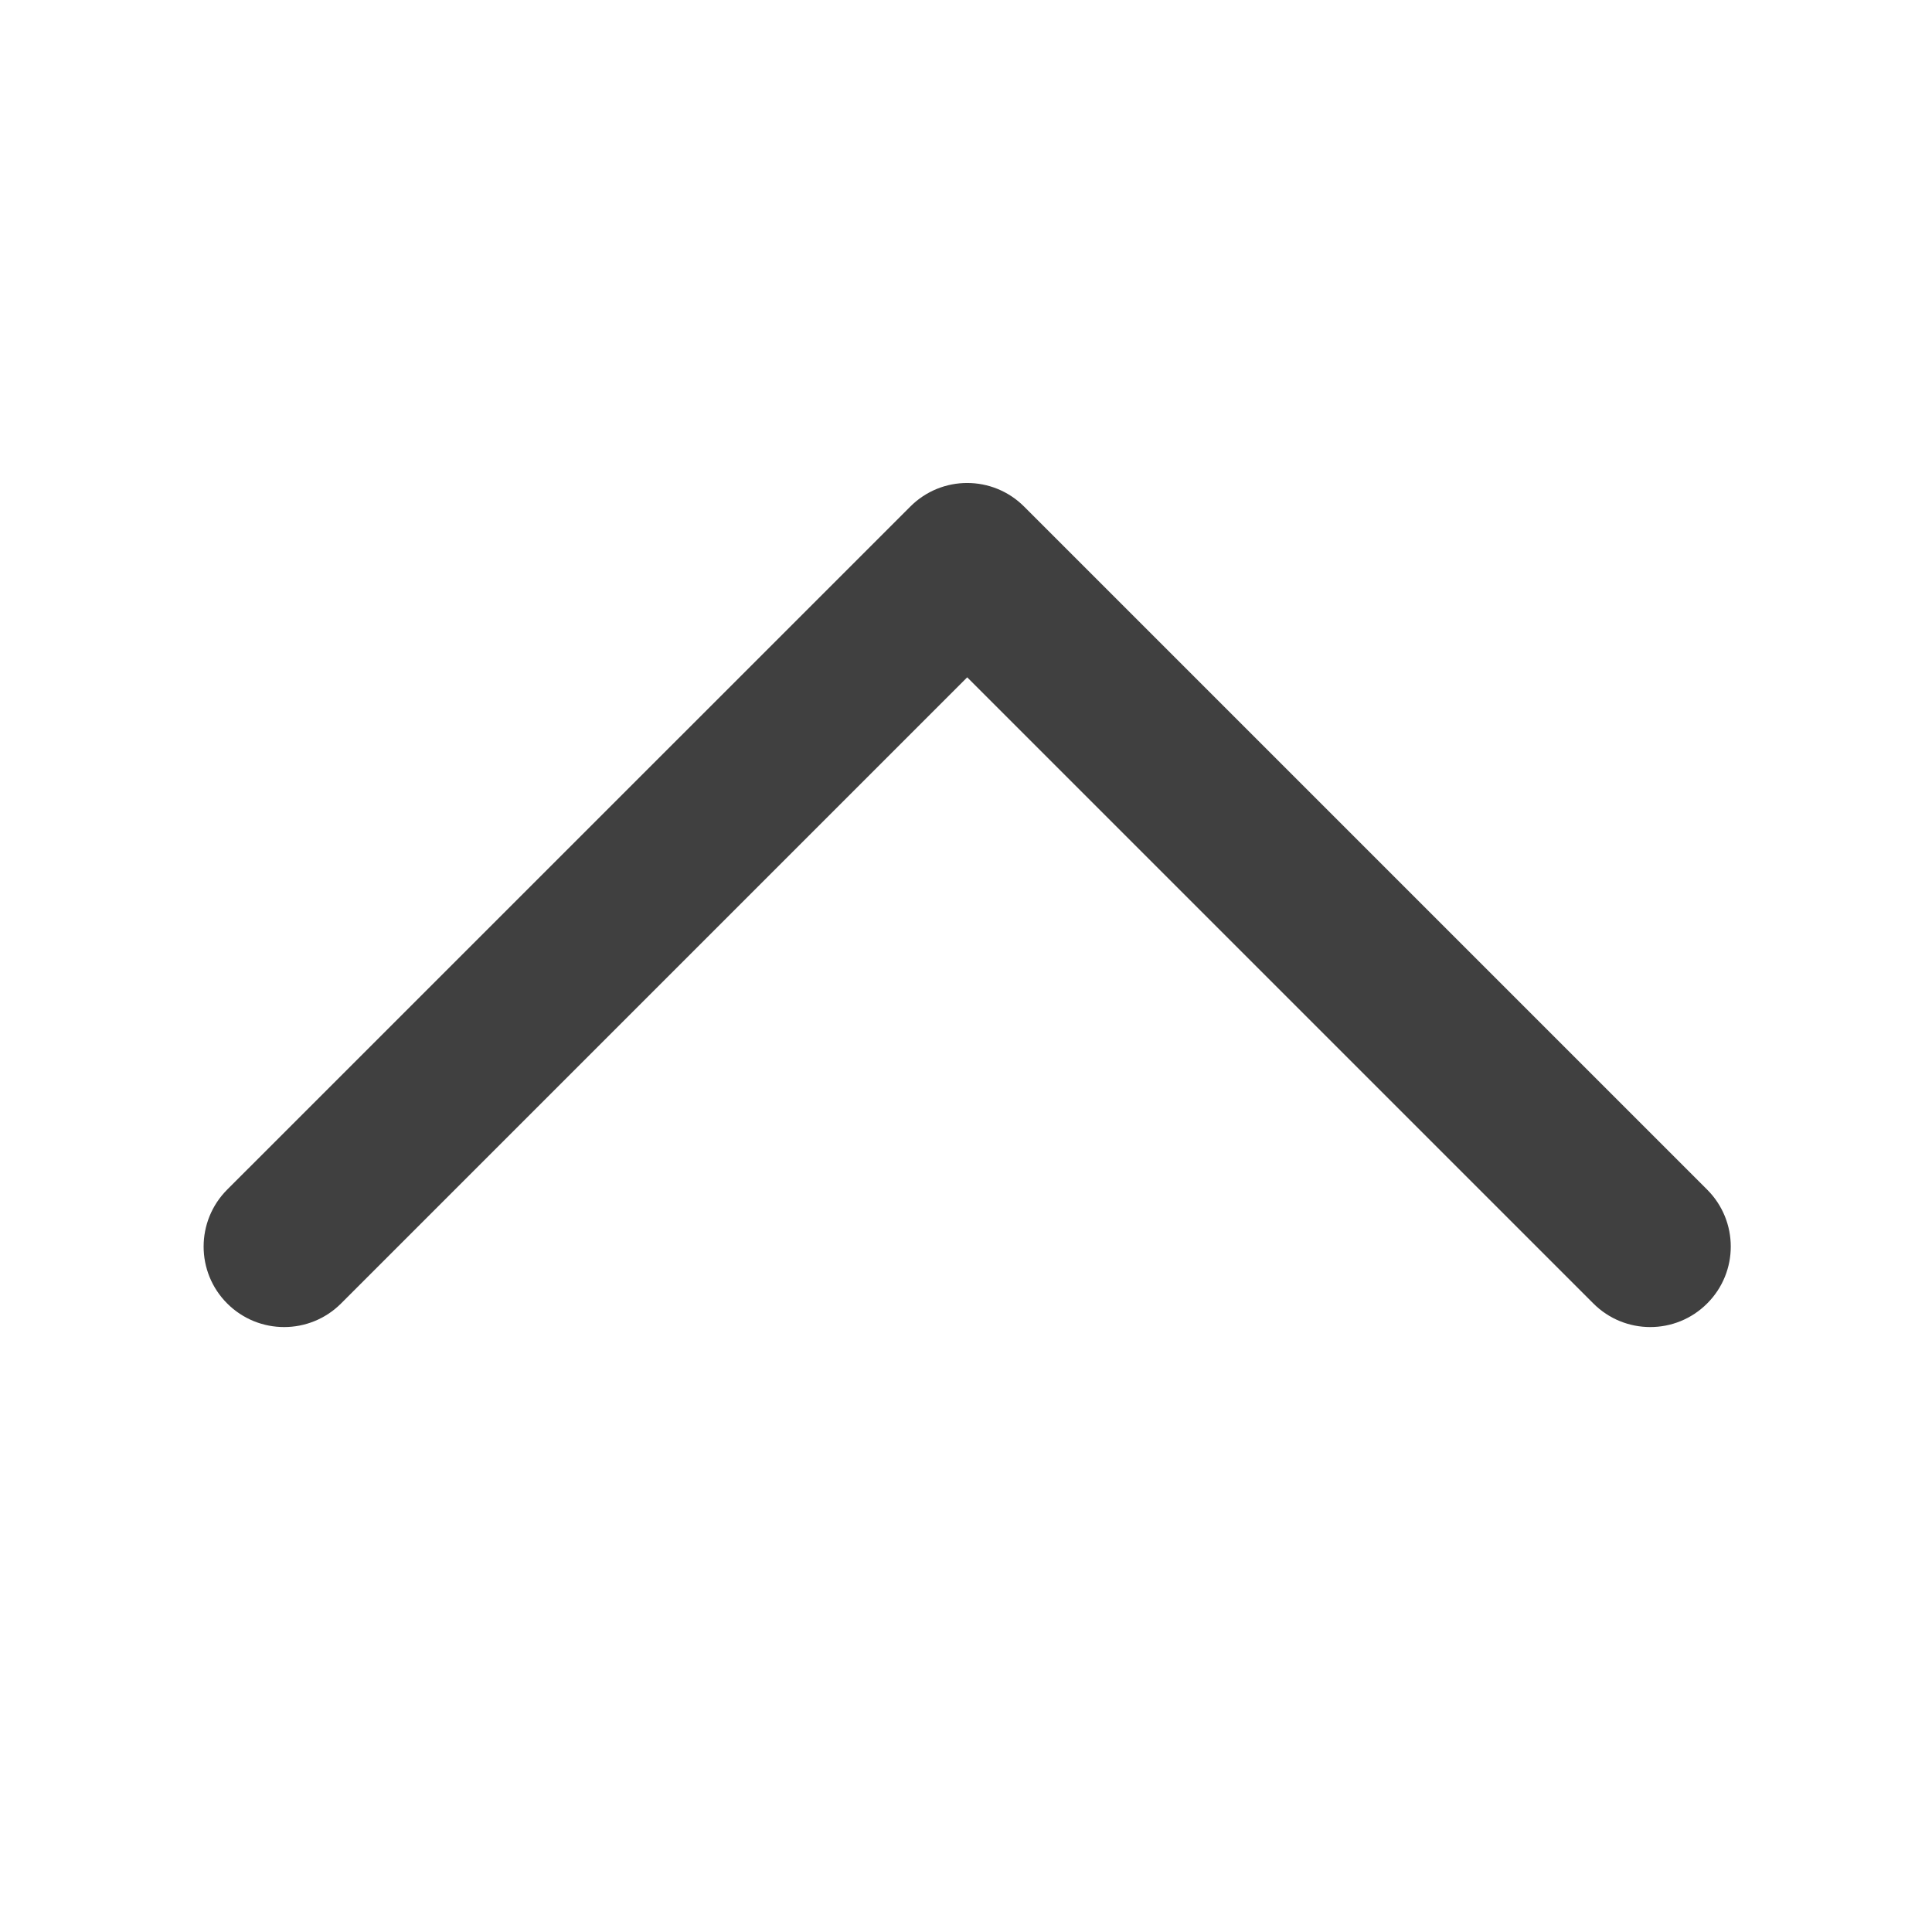
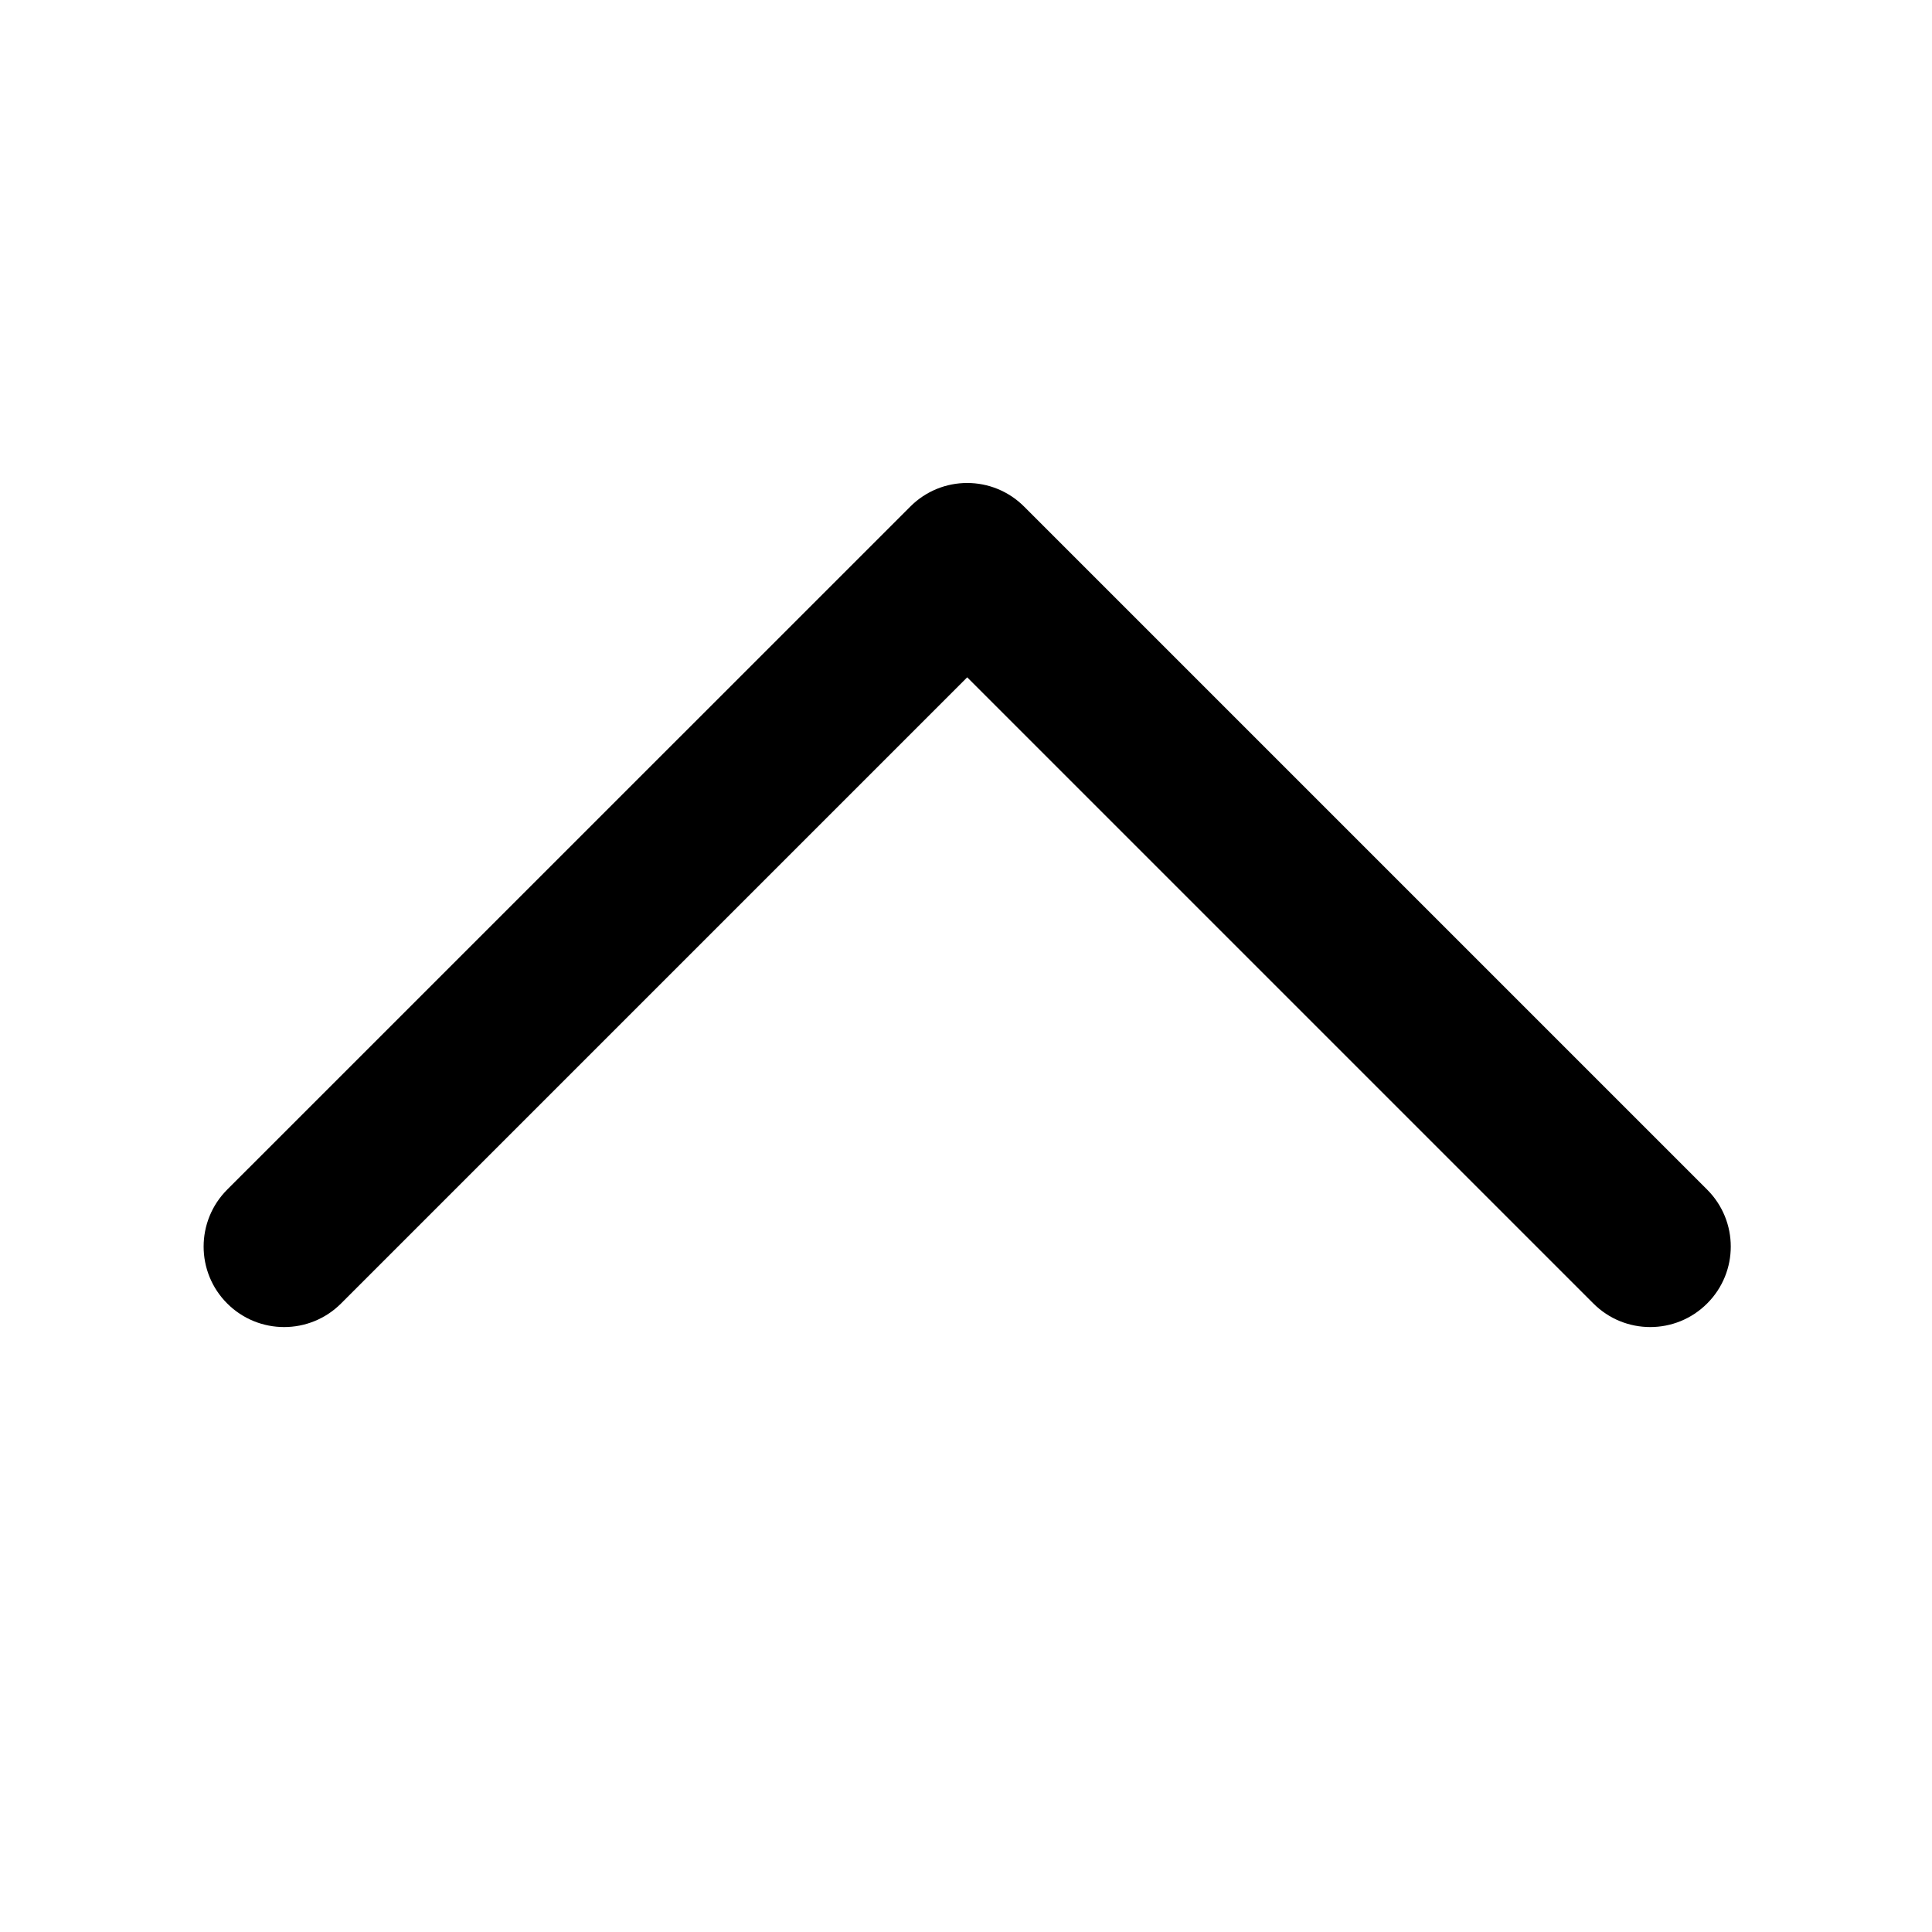
<svg xmlns="http://www.w3.org/2000/svg" width="24" height="24" viewBox="0 0 24 24" fill="none">
-   <path d="M21.207 16.192C20.817 16.583 20.183 16.583 19.793 16.192L12.015 8.414L4.237 16.192C3.846 16.583 3.213 16.583 2.822 16.192C2.432 15.802 2.432 15.169 2.822 14.778L11.308 6.293C11.698 5.902 12.331 5.902 12.722 6.293L21.207 14.778C21.598 15.169 21.598 15.802 21.207 16.192Z" fill="#404040" />
+   <path d="M21.207 16.192C20.817 16.583 20.183 16.583 19.793 16.192L12.015 8.414L4.237 16.192C3.846 16.583 3.213 16.583 2.822 16.192C2.432 15.802 2.432 15.169 2.822 14.778L11.308 6.293C11.698 5.902 12.331 5.902 12.722 6.293L21.207 14.778C21.598 15.169 21.598 15.802 21.207 16.192Z" fill="currentColor" />
</svg>
